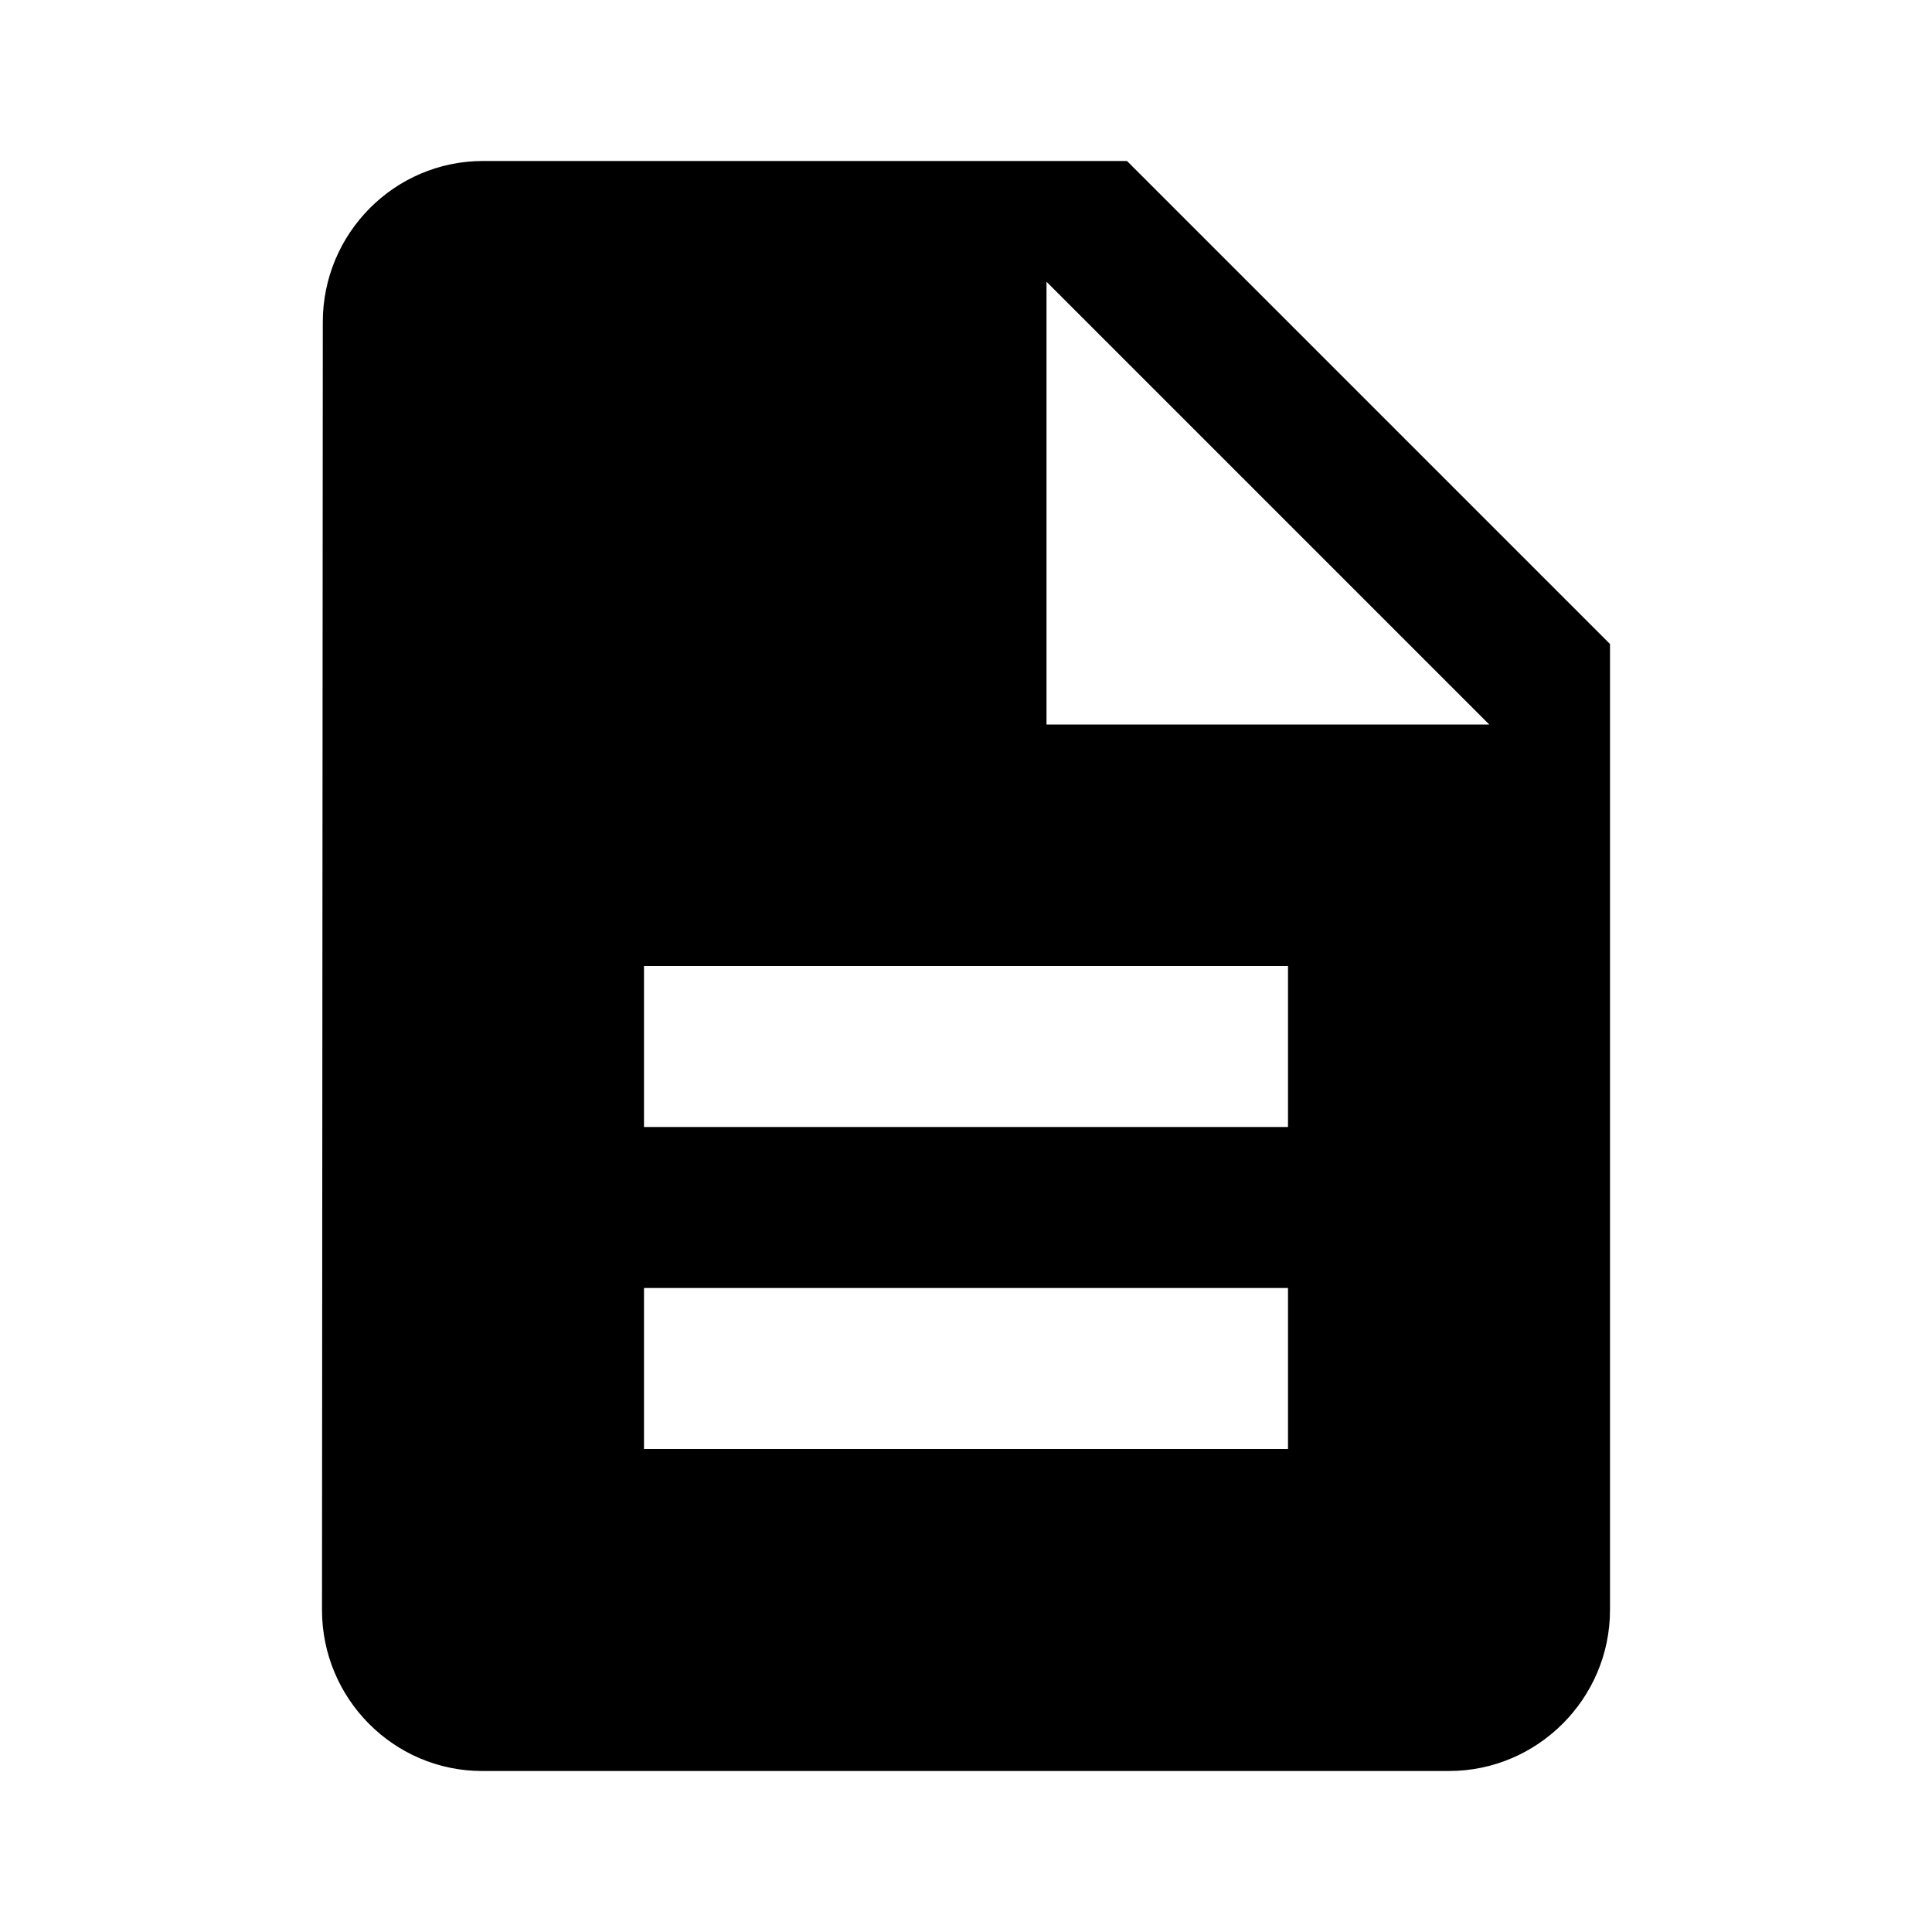
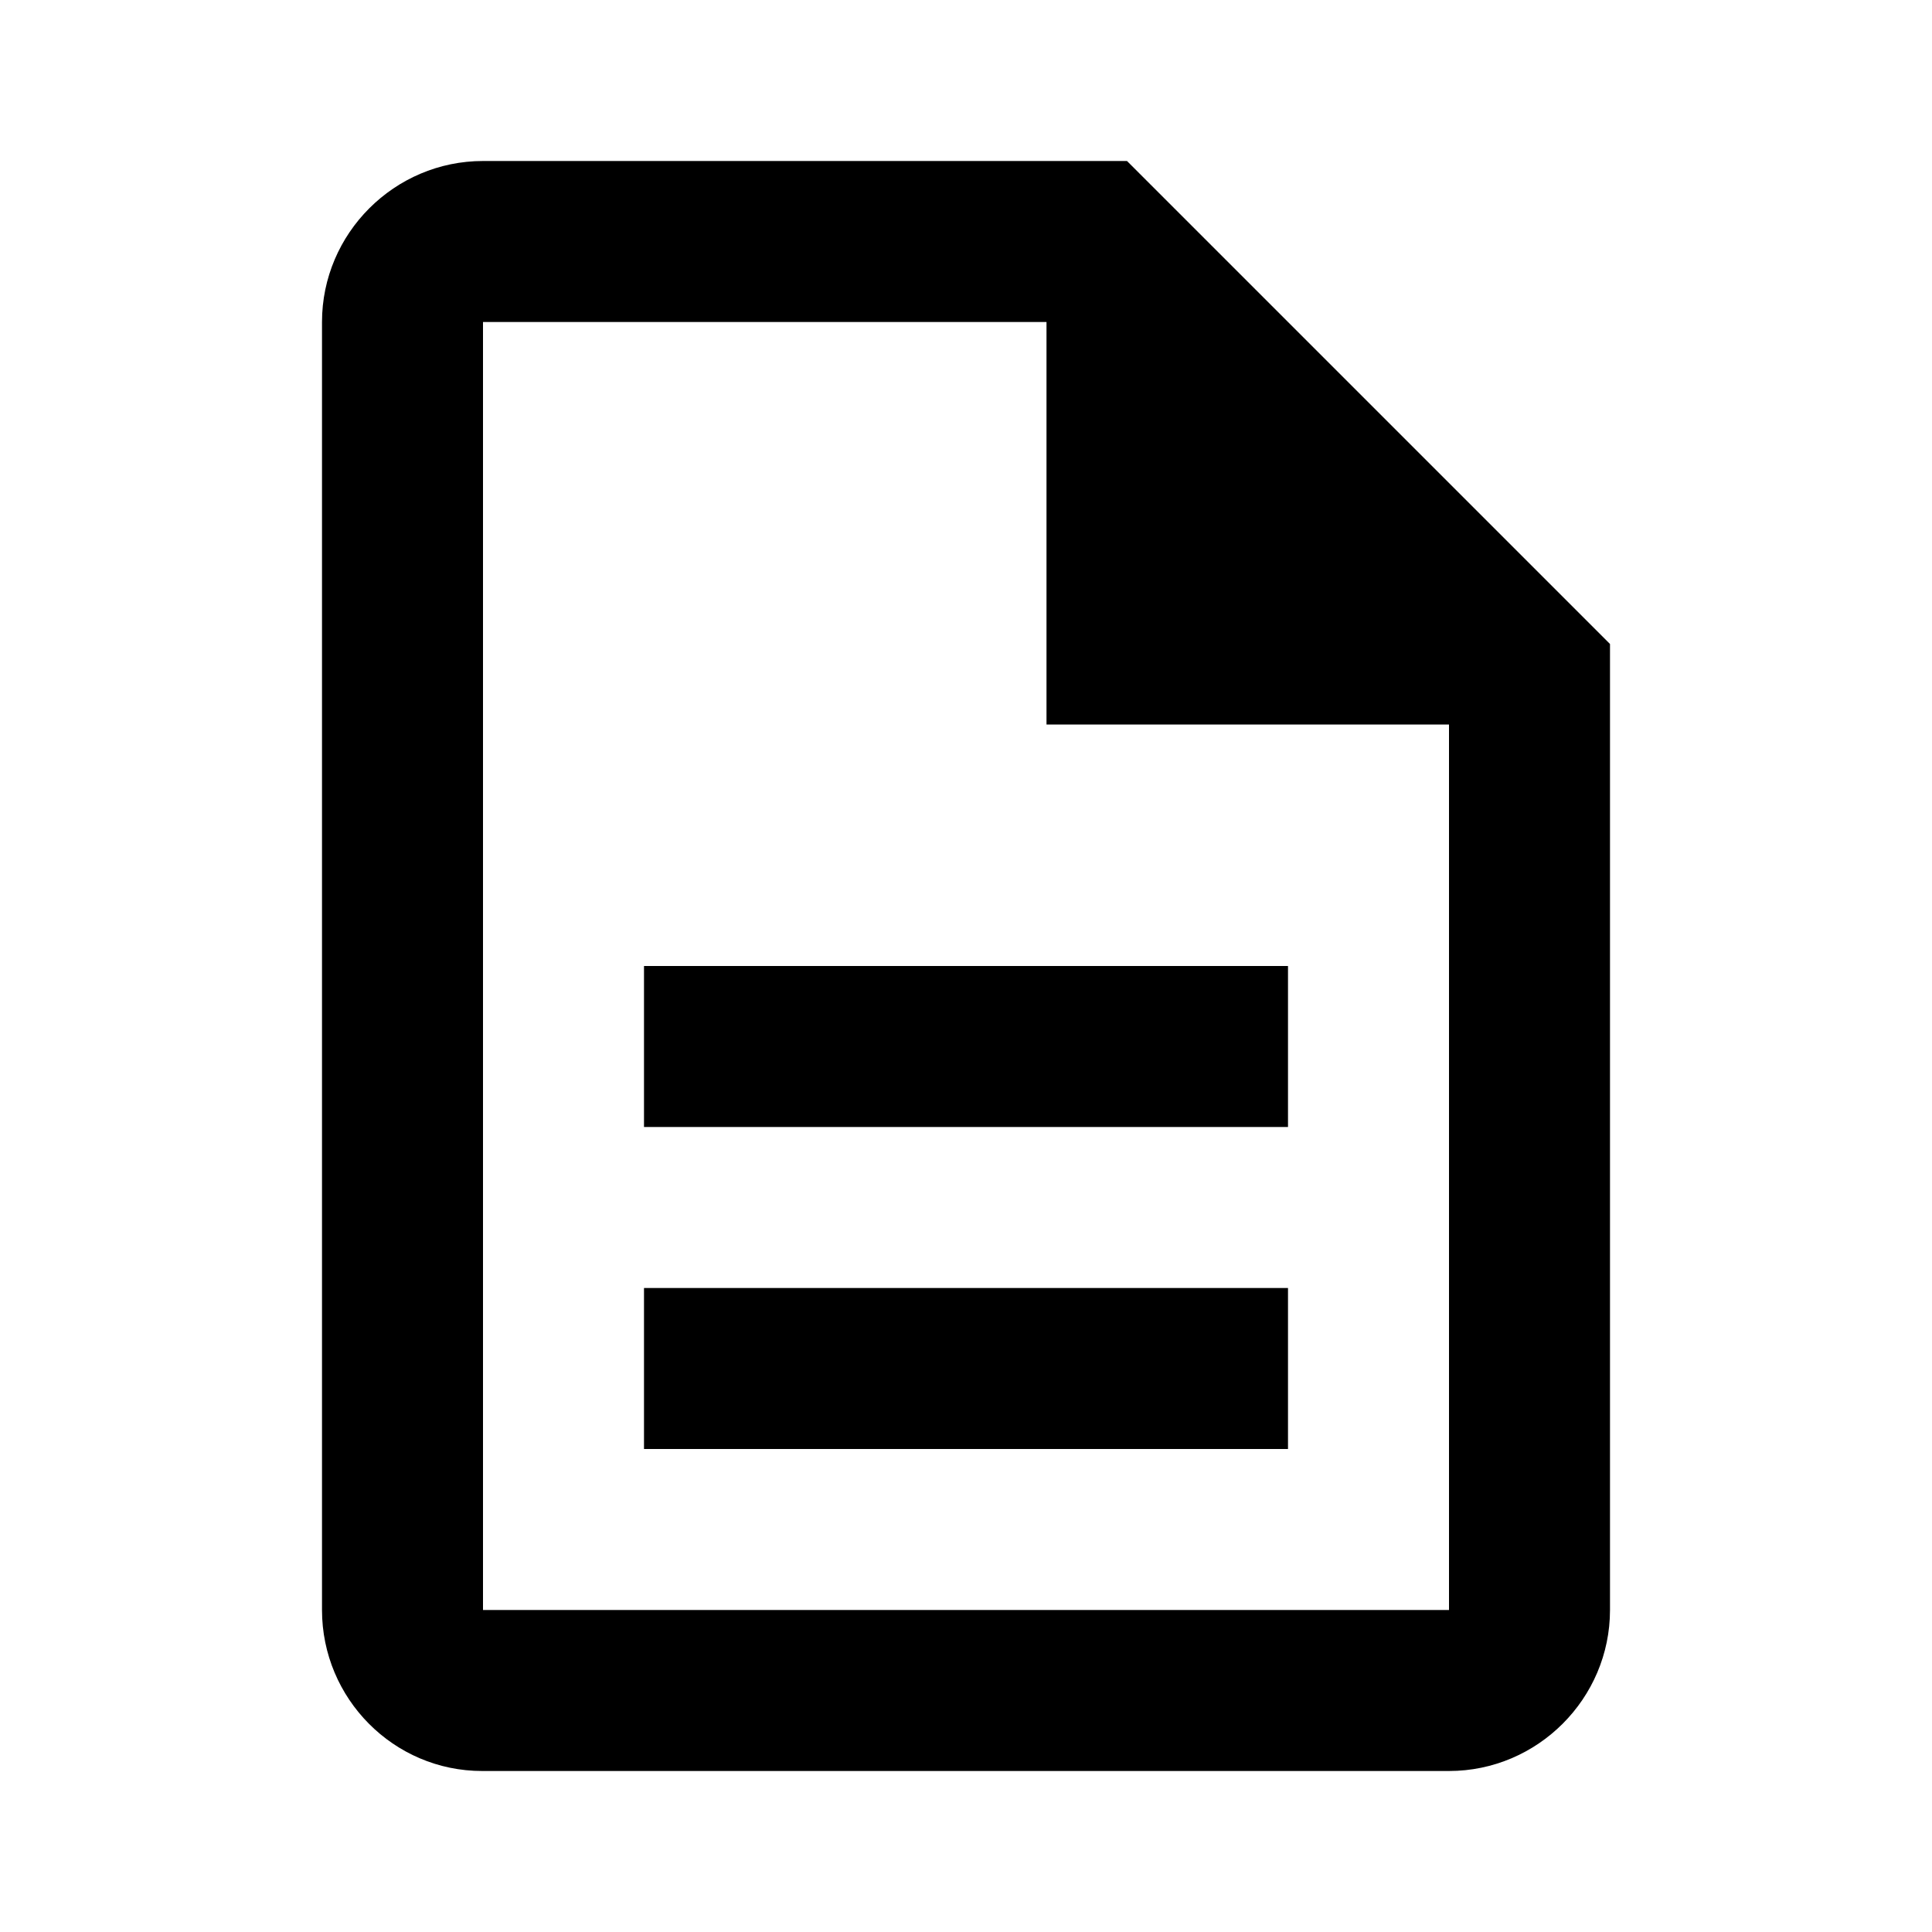
- <svg xmlns="http://www.w3.org/2000/svg" viewBox="0 0 24 24" fill="black" width="24px" height="24px">
-   <path d="M0 0h24v24H0z" fill="none" />
-   <path d="M14 2H6c-1.1 0-1.99.9-1.99 2L4 20c0 1.1.89 2 1.99 2H18c1.1 0 2-.9 2-2V8l-6-6zm2 16H8v-2h8v2zm0-4H8v-2h8v2zm-3-5V3.5L18.5 9H13z" />
+ <svg xmlns="http://www.w3.org/2000/svg" height="24" viewBox="0 0 24 24" width="24">
+   <path d="M0 0h24v24H0V0z" fill="none" />
+   <path d="M8 16h8v2H8zm0-4h8v2H8zm6-10H6c-1.1 0-2 .9-2 2v16c0 1.1.89 2 1.99 2H18c1.1 0 2-.9 2-2V8l-6-6zm4 18H6V4h7v5h5v11z" />
</svg>
